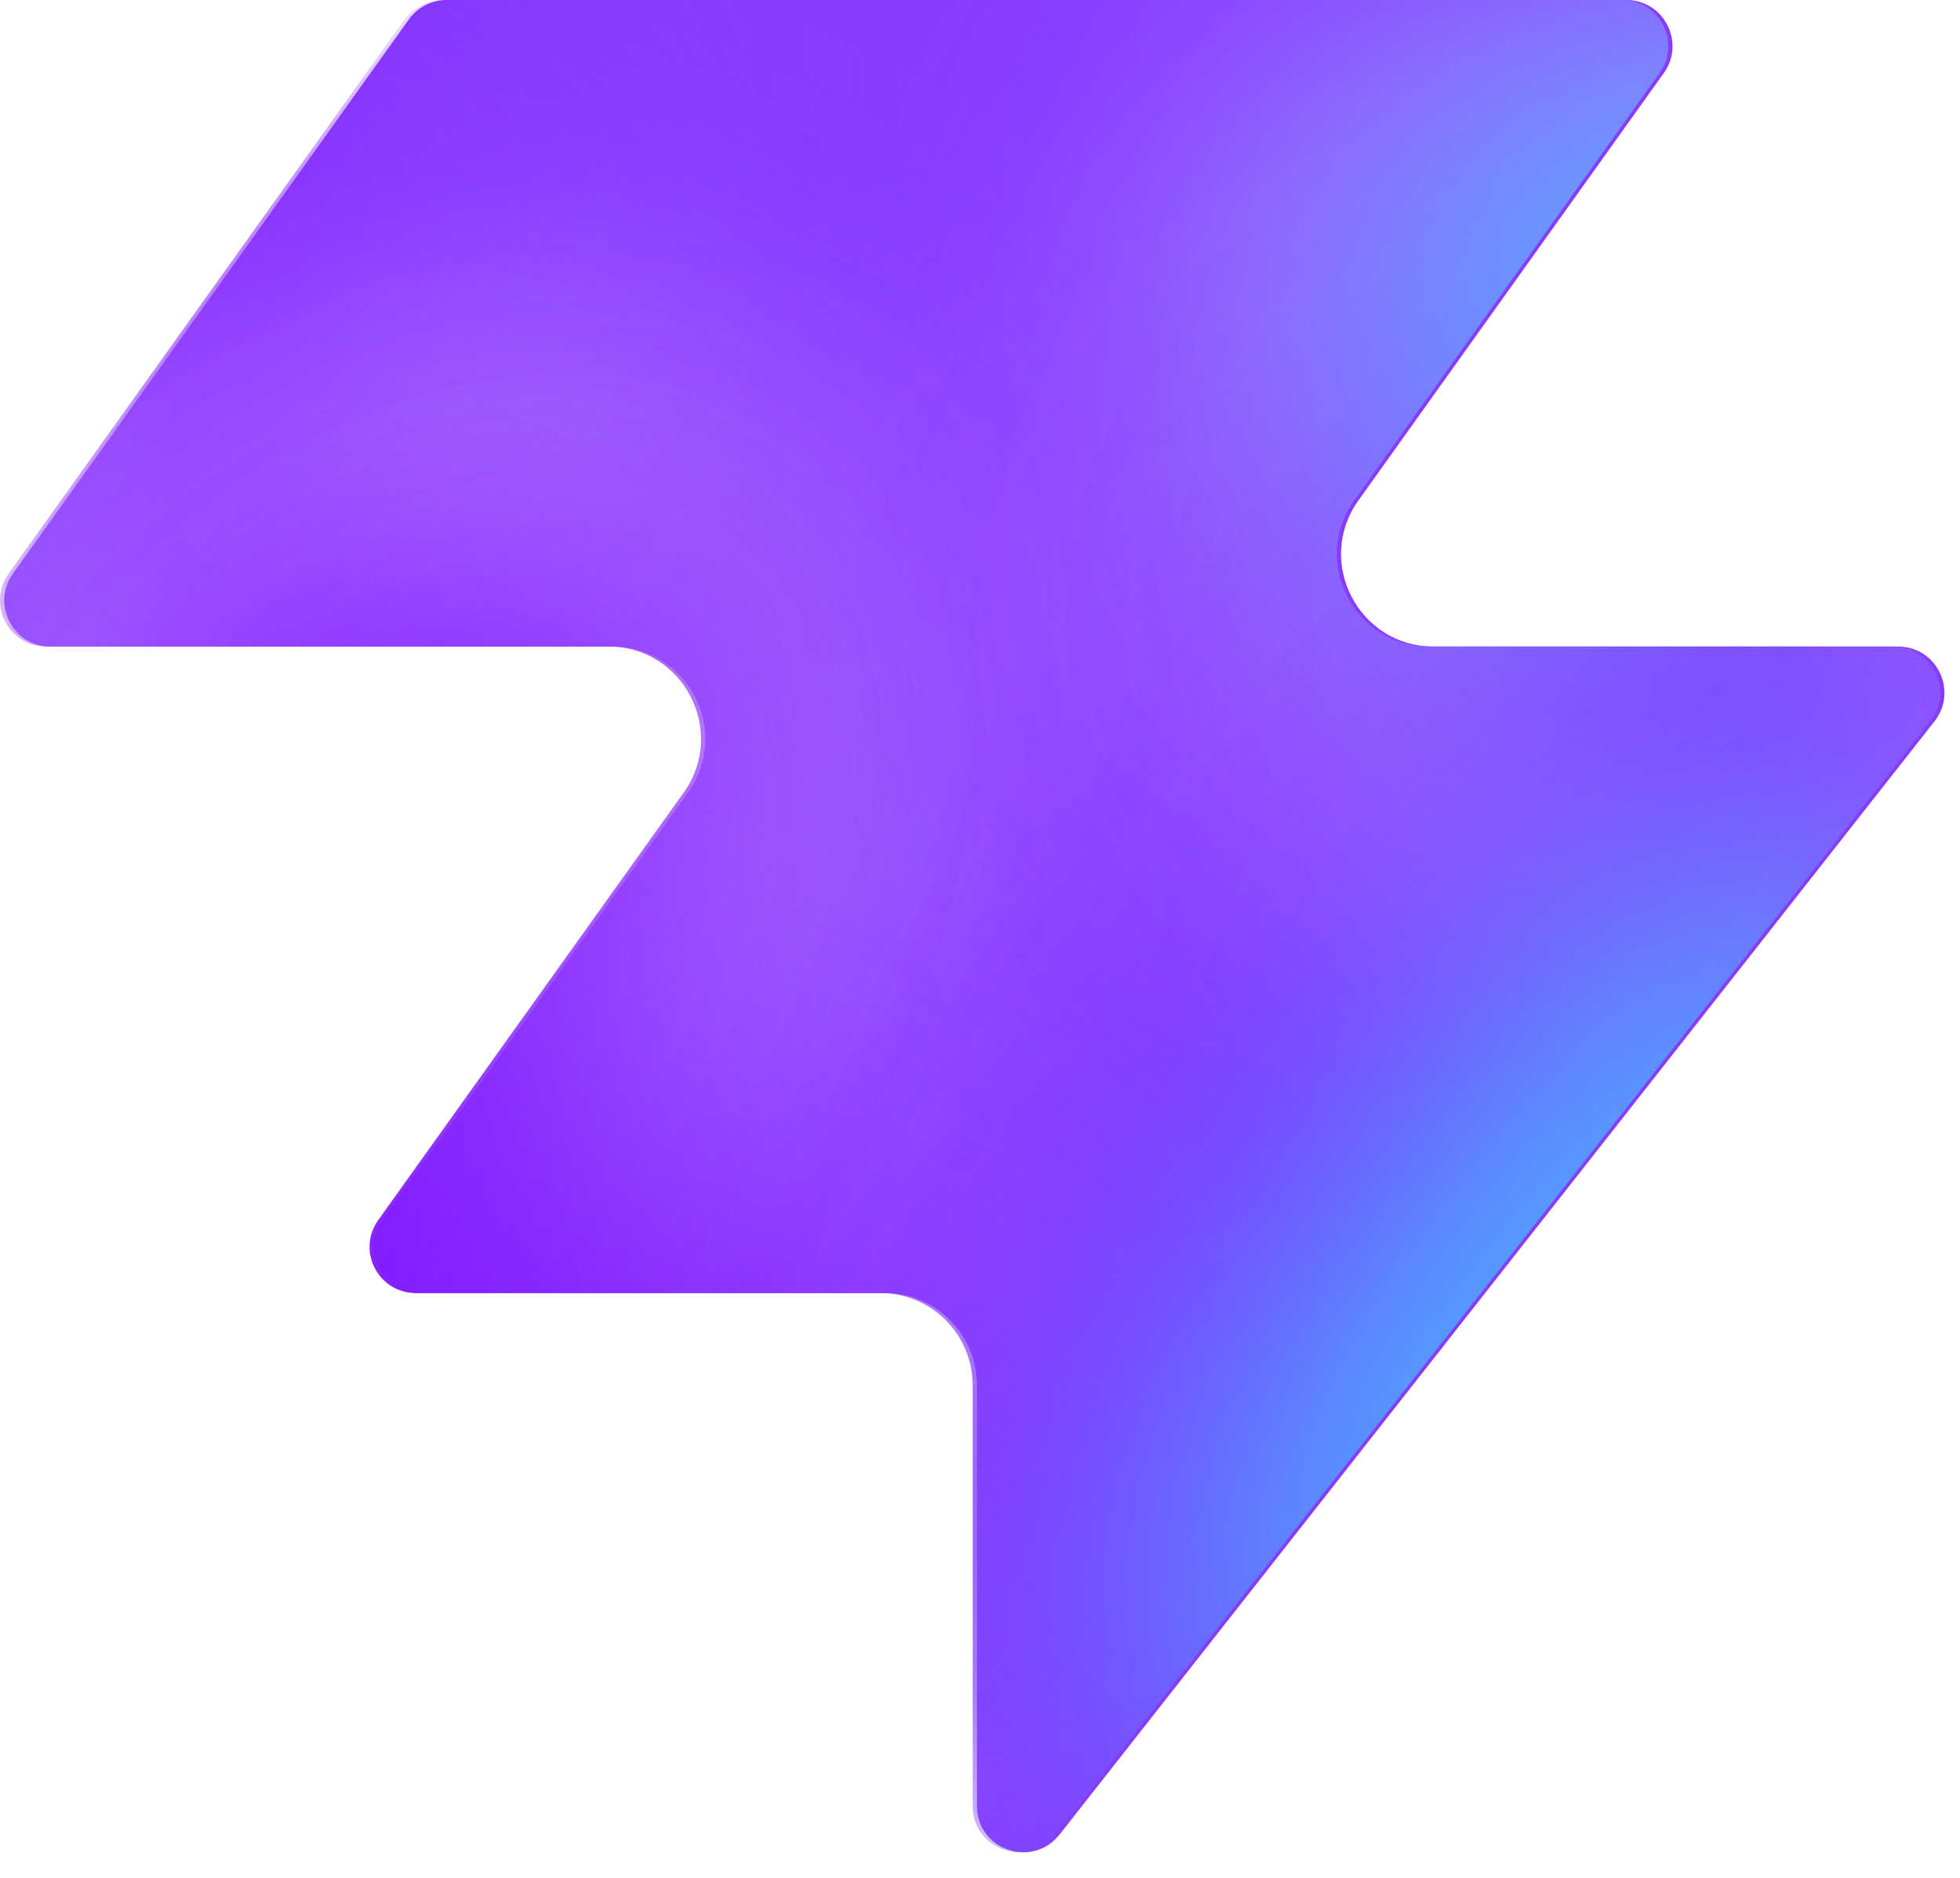
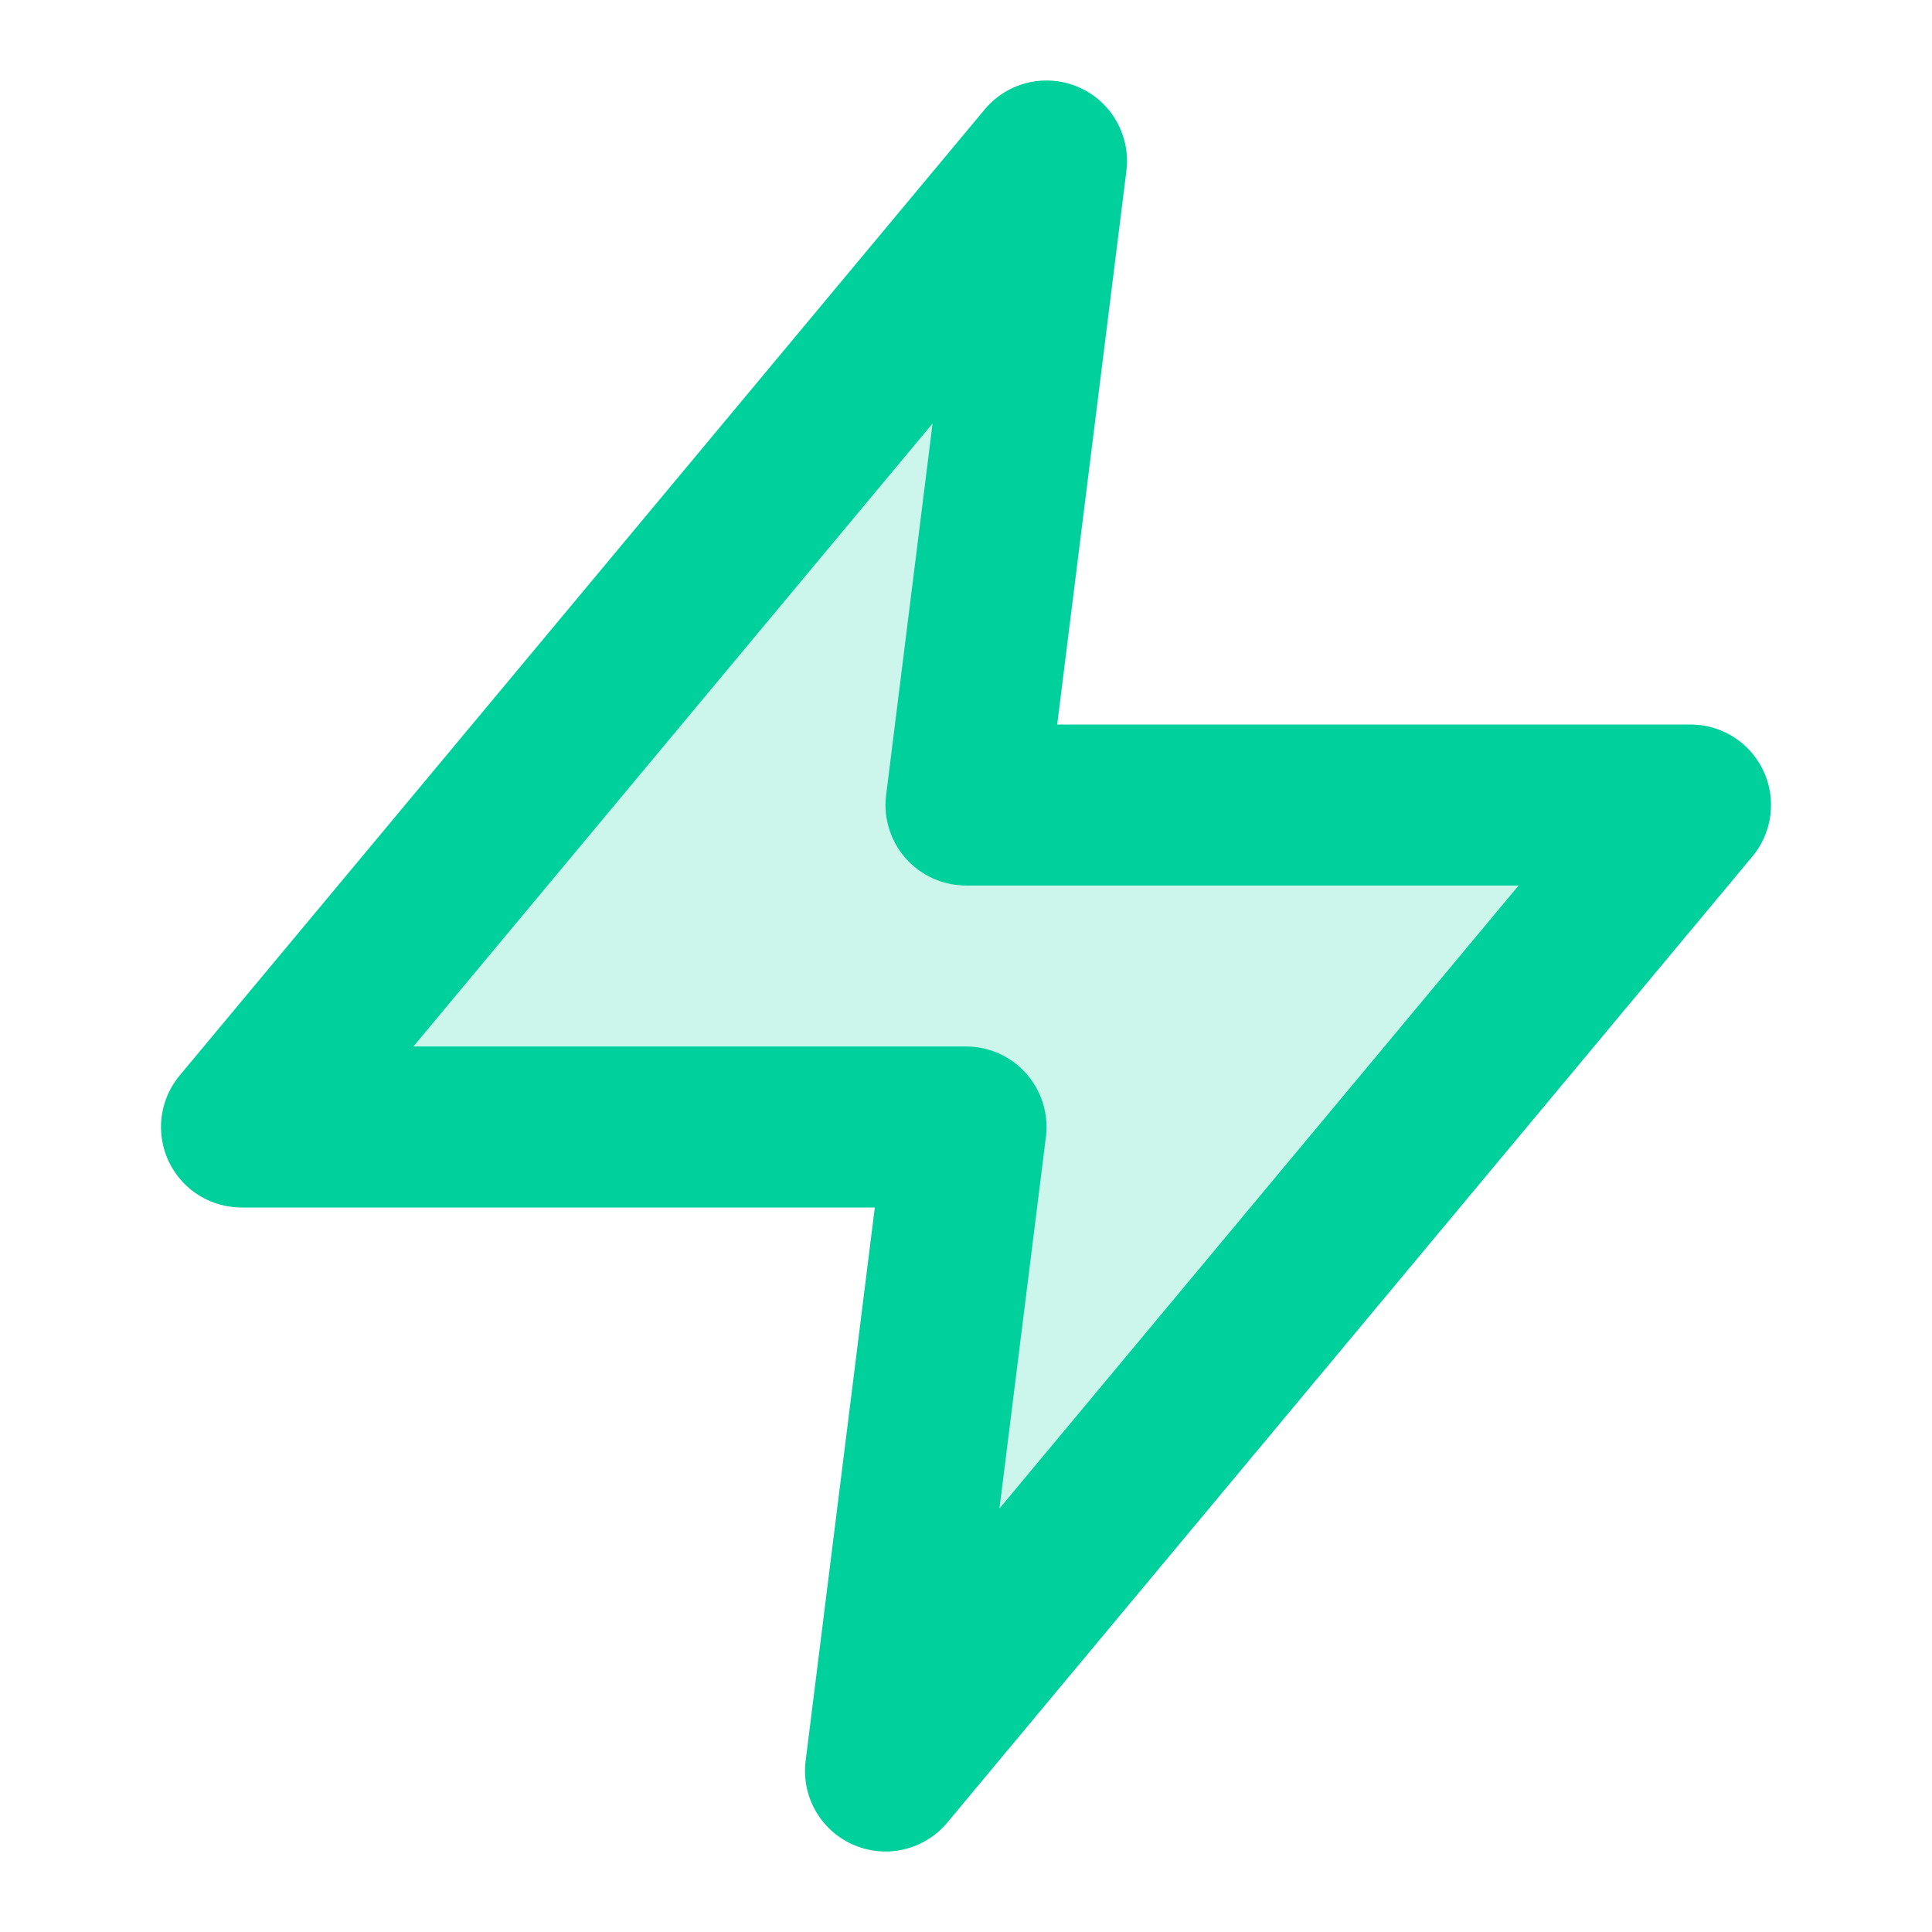
- <svg xmlns="http://www.w3.org/2000/svg" width="48" height="46" fill="none" viewBox="0 0 48 46">
-   <path fill="#863bff" d="M25.946 44.938c-.664.845-2.021.375-2.021-.698V33.937a2.26 2.26 0 0 0-2.262-2.262H10.287c-.92 0-1.456-1.04-.92-1.788l7.48-10.471c1.07-1.497 0-3.578-1.842-3.578H1.237c-.92 0-1.456-1.04-.92-1.788L10.013.474c.214-.297.556-.474.92-.474h28.894c.92 0 1.456 1.04.92 1.788l-7.48 10.471c-1.07 1.498 0 3.579 1.842 3.579h11.377c.943 0 1.473 1.088.89 1.83L25.947 44.94z" style="fill:#863bff;fill:color(display-p3 .525 .23 1);fill-opacity:1" />
-   <mask id="a" width="48" height="46" x="0" y="0" maskUnits="userSpaceOnUse" style="mask-type:alpha">
-     <path fill="#000" d="M25.842 44.938c-.664.844-2.021.375-2.021-.698V33.937a2.26 2.26 0 0 0-2.262-2.262H10.183c-.92 0-1.456-1.04-.92-1.788l7.48-10.471c1.07-1.498 0-3.579-1.842-3.579H1.133c-.92 0-1.456-1.04-.92-1.787L9.91.473c.214-.297.556-.474.92-.474h28.894c.92 0 1.456 1.04.92 1.788l-7.48 10.471c-1.07 1.498 0 3.578 1.842 3.578h11.377c.943 0 1.473 1.088.89 1.832L25.843 44.94z" style="fill:#000;fill-opacity:1" />
-   </mask>
-   <g mask="url(#a)">
-     <g filter="url(#b)">
-       <ellipse cx="5.508" cy="14.704" fill="#ede6ff" rx="5.508" ry="14.704" style="fill:#ede6ff;fill:color(display-p3 .927 .903 1);fill-opacity:1" transform="matrix(.00324 1 1 -.00324 -4.47 31.516)" />
-     </g>
-     <g filter="url(#c)">
-       <ellipse cx="10.399" cy="29.851" fill="#ede6ff" rx="10.399" ry="29.851" style="fill:#ede6ff;fill:color(display-p3 .927 .903 1);fill-opacity:1" transform="matrix(.00324 1 1 -.00324 -39.328 7.883)" />
-     </g>
-     <g filter="url(#d)">
-       <ellipse cx="5.508" cy="30.487" fill="#7e14ff" rx="5.508" ry="30.487" style="fill:#7e14ff;fill:color(display-p3 .492 .077 1);fill-opacity:1" transform="rotate(89.814 -25.913 -14.639)scale(1 -1)" />
-     </g>
-     <g filter="url(#e)">
-       <ellipse cx="5.508" cy="30.599" fill="#7e14ff" rx="5.508" ry="30.599" style="fill:#7e14ff;fill:color(display-p3 .492 .077 1);fill-opacity:1" transform="rotate(89.814 -32.644 -3.334)scale(1 -1)" />
-     </g>
-     <g filter="url(#f)">
-       <ellipse cx="5.508" cy="30.599" fill="#7e14ff" rx="5.508" ry="30.599" style="fill:#7e14ff;fill:color(display-p3 .492 .077 1);fill-opacity:1" transform="matrix(.00324 1 1 -.00324 -34.34 30.47)" />
-     </g>
-     <g filter="url(#g)">
-       <ellipse cx="14.072" cy="22.078" fill="#ede6ff" rx="14.072" ry="22.078" style="fill:#ede6ff;fill:color(display-p3 .927 .903 1);fill-opacity:1" transform="rotate(93.35 24.506 48.493)scale(-1 1)" />
-     </g>
-     <g filter="url(#h)">
-       <ellipse cx="3.47" cy="21.501" fill="#7e14ff" rx="3.47" ry="21.501" style="fill:#7e14ff;fill:color(display-p3 .492 .077 1);fill-opacity:1" transform="rotate(89.009 28.708 47.59)scale(-1 1)" />
-     </g>
-     <g filter="url(#i)">
-       <ellipse cx="3.47" cy="21.501" fill="#7e14ff" rx="3.47" ry="21.501" style="fill:#7e14ff;fill:color(display-p3 .492 .077 1);fill-opacity:1" transform="rotate(89.009 28.708 47.59)scale(-1 1)" />
-     </g>
-     <g filter="url(#j)">
-       <ellipse cx=".387" cy="8.972" fill="#7e14ff" rx="4.407" ry="29.108" style="fill:#7e14ff;fill:color(display-p3 .492 .077 1);fill-opacity:1" transform="rotate(39.51 .387 8.972)" />
-     </g>
-     <g filter="url(#k)">
-       <ellipse cx="47.523" cy="-6.092" fill="#7e14ff" rx="4.407" ry="29.108" style="fill:#7e14ff;fill:color(display-p3 .492 .077 1);fill-opacity:1" transform="rotate(37.892 47.523 -6.092)" />
-     </g>
-     <g filter="url(#l)">
-       <ellipse cx="41.412" cy="6.333" fill="#47bfff" rx="5.971" ry="9.665" style="fill:#47bfff;fill:color(display-p3 .28 .748 1);fill-opacity:1" transform="rotate(37.892 41.412 6.333)" />
-     </g>
-     <g filter="url(#m)">
-       <ellipse cx="-1.879" cy="38.332" fill="#7e14ff" rx="4.407" ry="29.108" style="fill:#7e14ff;fill:color(display-p3 .492 .077 1);fill-opacity:1" transform="rotate(37.892 -1.88 38.332)" />
-     </g>
-     <g filter="url(#n)">
-       <ellipse cx="-1.879" cy="38.332" fill="#7e14ff" rx="4.407" ry="29.108" style="fill:#7e14ff;fill:color(display-p3 .492 .077 1);fill-opacity:1" transform="rotate(37.892 -1.88 38.332)" />
-     </g>
-     <g filter="url(#o)">
-       <ellipse cx="35.651" cy="29.907" fill="#7e14ff" rx="4.407" ry="29.108" style="fill:#7e14ff;fill:color(display-p3 .492 .077 1);fill-opacity:1" transform="rotate(37.892 35.651 29.907)" />
-     </g>
-     <g filter="url(#p)">
-       <ellipse cx="38.418" cy="32.4" fill="#47bfff" rx="5.971" ry="15.297" style="fill:#47bfff;fill:color(display-p3 .28 .748 1);fill-opacity:1" transform="rotate(37.892 38.418 32.4)" />
-     </g>
-   </g>
-   <defs>
-     <filter id="b" width="60.045" height="41.654" x="-19.77" y="16.149" color-interpolation-filters="sRGB" filterUnits="userSpaceOnUse">
-       <feFlood flood-opacity="0" result="BackgroundImageFix" />
-       <feBlend in="SourceGraphic" in2="BackgroundImageFix" result="shape" />
-       <feGaussianBlur result="effect1_foregroundBlur_2002_17158" stdDeviation="7.659" />
-     </filter>
-     <filter id="c" width="90.34" height="51.437" x="-54.613" y="-7.533" color-interpolation-filters="sRGB" filterUnits="userSpaceOnUse">
-       <feFlood flood-opacity="0" result="BackgroundImageFix" />
-       <feBlend in="SourceGraphic" in2="BackgroundImageFix" result="shape" />
-       <feGaussianBlur result="effect1_foregroundBlur_2002_17158" stdDeviation="7.659" />
-     </filter>
-     <filter id="d" width="79.355" height="29.4" x="-49.64" y="2.03" color-interpolation-filters="sRGB" filterUnits="userSpaceOnUse">
-       <feFlood flood-opacity="0" result="BackgroundImageFix" />
-       <feBlend in="SourceGraphic" in2="BackgroundImageFix" result="shape" />
-       <feGaussianBlur result="effect1_foregroundBlur_2002_17158" stdDeviation="4.596" />
-     </filter>
-     <filter id="e" width="79.579" height="29.4" x="-45.045" y="20.029" color-interpolation-filters="sRGB" filterUnits="userSpaceOnUse">
-       <feFlood flood-opacity="0" result="BackgroundImageFix" />
-       <feBlend in="SourceGraphic" in2="BackgroundImageFix" result="shape" />
-       <feGaussianBlur result="effect1_foregroundBlur_2002_17158" stdDeviation="4.596" />
-     </filter>
-     <filter id="f" width="79.579" height="29.4" x="-43.513" y="21.178" color-interpolation-filters="sRGB" filterUnits="userSpaceOnUse">
-       <feFlood flood-opacity="0" result="BackgroundImageFix" />
-       <feBlend in="SourceGraphic" in2="BackgroundImageFix" result="shape" />
-       <feGaussianBlur result="effect1_foregroundBlur_2002_17158" stdDeviation="4.596" />
-     </filter>
-     <filter id="g" width="74.749" height="58.852" x="15.756" y="-17.901" color-interpolation-filters="sRGB" filterUnits="userSpaceOnUse">
-       <feFlood flood-opacity="0" result="BackgroundImageFix" />
-       <feBlend in="SourceGraphic" in2="BackgroundImageFix" result="shape" />
-       <feGaussianBlur result="effect1_foregroundBlur_2002_17158" stdDeviation="7.659" />
-     </filter>
-     <filter id="h" width="61.377" height="25.362" x="23.548" y="2.284" color-interpolation-filters="sRGB" filterUnits="userSpaceOnUse">
-       <feFlood flood-opacity="0" result="BackgroundImageFix" />
-       <feBlend in="SourceGraphic" in2="BackgroundImageFix" result="shape" />
-       <feGaussianBlur result="effect1_foregroundBlur_2002_17158" stdDeviation="4.596" />
-     </filter>
-     <filter id="i" width="61.377" height="25.362" x="23.548" y="2.284" color-interpolation-filters="sRGB" filterUnits="userSpaceOnUse">
-       <feFlood flood-opacity="0" result="BackgroundImageFix" />
-       <feBlend in="SourceGraphic" in2="BackgroundImageFix" result="shape" />
-       <feGaussianBlur result="effect1_foregroundBlur_2002_17158" stdDeviation="4.596" />
-     </filter>
-     <filter id="j" width="56.045" height="63.649" x="-27.636" y="-22.853" color-interpolation-filters="sRGB" filterUnits="userSpaceOnUse">
-       <feFlood flood-opacity="0" result="BackgroundImageFix" />
-       <feBlend in="SourceGraphic" in2="BackgroundImageFix" result="shape" />
-       <feGaussianBlur result="effect1_foregroundBlur_2002_17158" stdDeviation="4.596" />
-     </filter>
-     <filter id="k" width="54.814" height="64.646" x="20.116" y="-38.415" color-interpolation-filters="sRGB" filterUnits="userSpaceOnUse">
-       <feFlood flood-opacity="0" result="BackgroundImageFix" />
-       <feBlend in="SourceGraphic" in2="BackgroundImageFix" result="shape" />
-       <feGaussianBlur result="effect1_foregroundBlur_2002_17158" stdDeviation="4.596" />
-     </filter>
-     <filter id="l" width="33.541" height="35.313" x="24.641" y="-11.323" color-interpolation-filters="sRGB" filterUnits="userSpaceOnUse">
-       <feFlood flood-opacity="0" result="BackgroundImageFix" />
-       <feBlend in="SourceGraphic" in2="BackgroundImageFix" result="shape" />
-       <feGaussianBlur result="effect1_foregroundBlur_2002_17158" stdDeviation="4.596" />
-     </filter>
-     <filter id="m" width="54.814" height="64.646" x="-29.286" y="6.009" color-interpolation-filters="sRGB" filterUnits="userSpaceOnUse">
-       <feFlood flood-opacity="0" result="BackgroundImageFix" />
-       <feBlend in="SourceGraphic" in2="BackgroundImageFix" result="shape" />
-       <feGaussianBlur result="effect1_foregroundBlur_2002_17158" stdDeviation="4.596" />
-     </filter>
-     <filter id="n" width="54.814" height="64.646" x="-29.286" y="6.009" color-interpolation-filters="sRGB" filterUnits="userSpaceOnUse">
-       <feFlood flood-opacity="0" result="BackgroundImageFix" />
-       <feBlend in="SourceGraphic" in2="BackgroundImageFix" result="shape" />
-       <feGaussianBlur result="effect1_foregroundBlur_2002_17158" stdDeviation="4.596" />
-     </filter>
-     <filter id="o" width="54.814" height="64.646" x="8.244" y="-2.416" color-interpolation-filters="sRGB" filterUnits="userSpaceOnUse">
-       <feFlood flood-opacity="0" result="BackgroundImageFix" />
-       <feBlend in="SourceGraphic" in2="BackgroundImageFix" result="shape" />
-       <feGaussianBlur result="effect1_foregroundBlur_2002_17158" stdDeviation="4.596" />
-     </filter>
-     <filter id="p" width="39.409" height="43.623" x="18.713" y="10.588" color-interpolation-filters="sRGB" filterUnits="userSpaceOnUse">
-       <feFlood flood-opacity="0" result="BackgroundImageFix" />
-       <feBlend in="SourceGraphic" in2="BackgroundImageFix" result="shape" />
-       <feGaussianBlur result="effect1_foregroundBlur_2002_17158" stdDeviation="4.596" />
-     </filter>
-   </defs>
+ <svg xmlns="http://www.w3.org/2000/svg" width="32" height="32" viewBox="0 0 24 24" fill="none" stroke="#00D09C" stroke-width="2" stroke-linecap="round" stroke-linejoin="round">
+   <path d="M13 2L3 14h9l-1 8 10-12h-9l1-8z" fill="#00D09C" fill-opacity="0.2" />
</svg>
